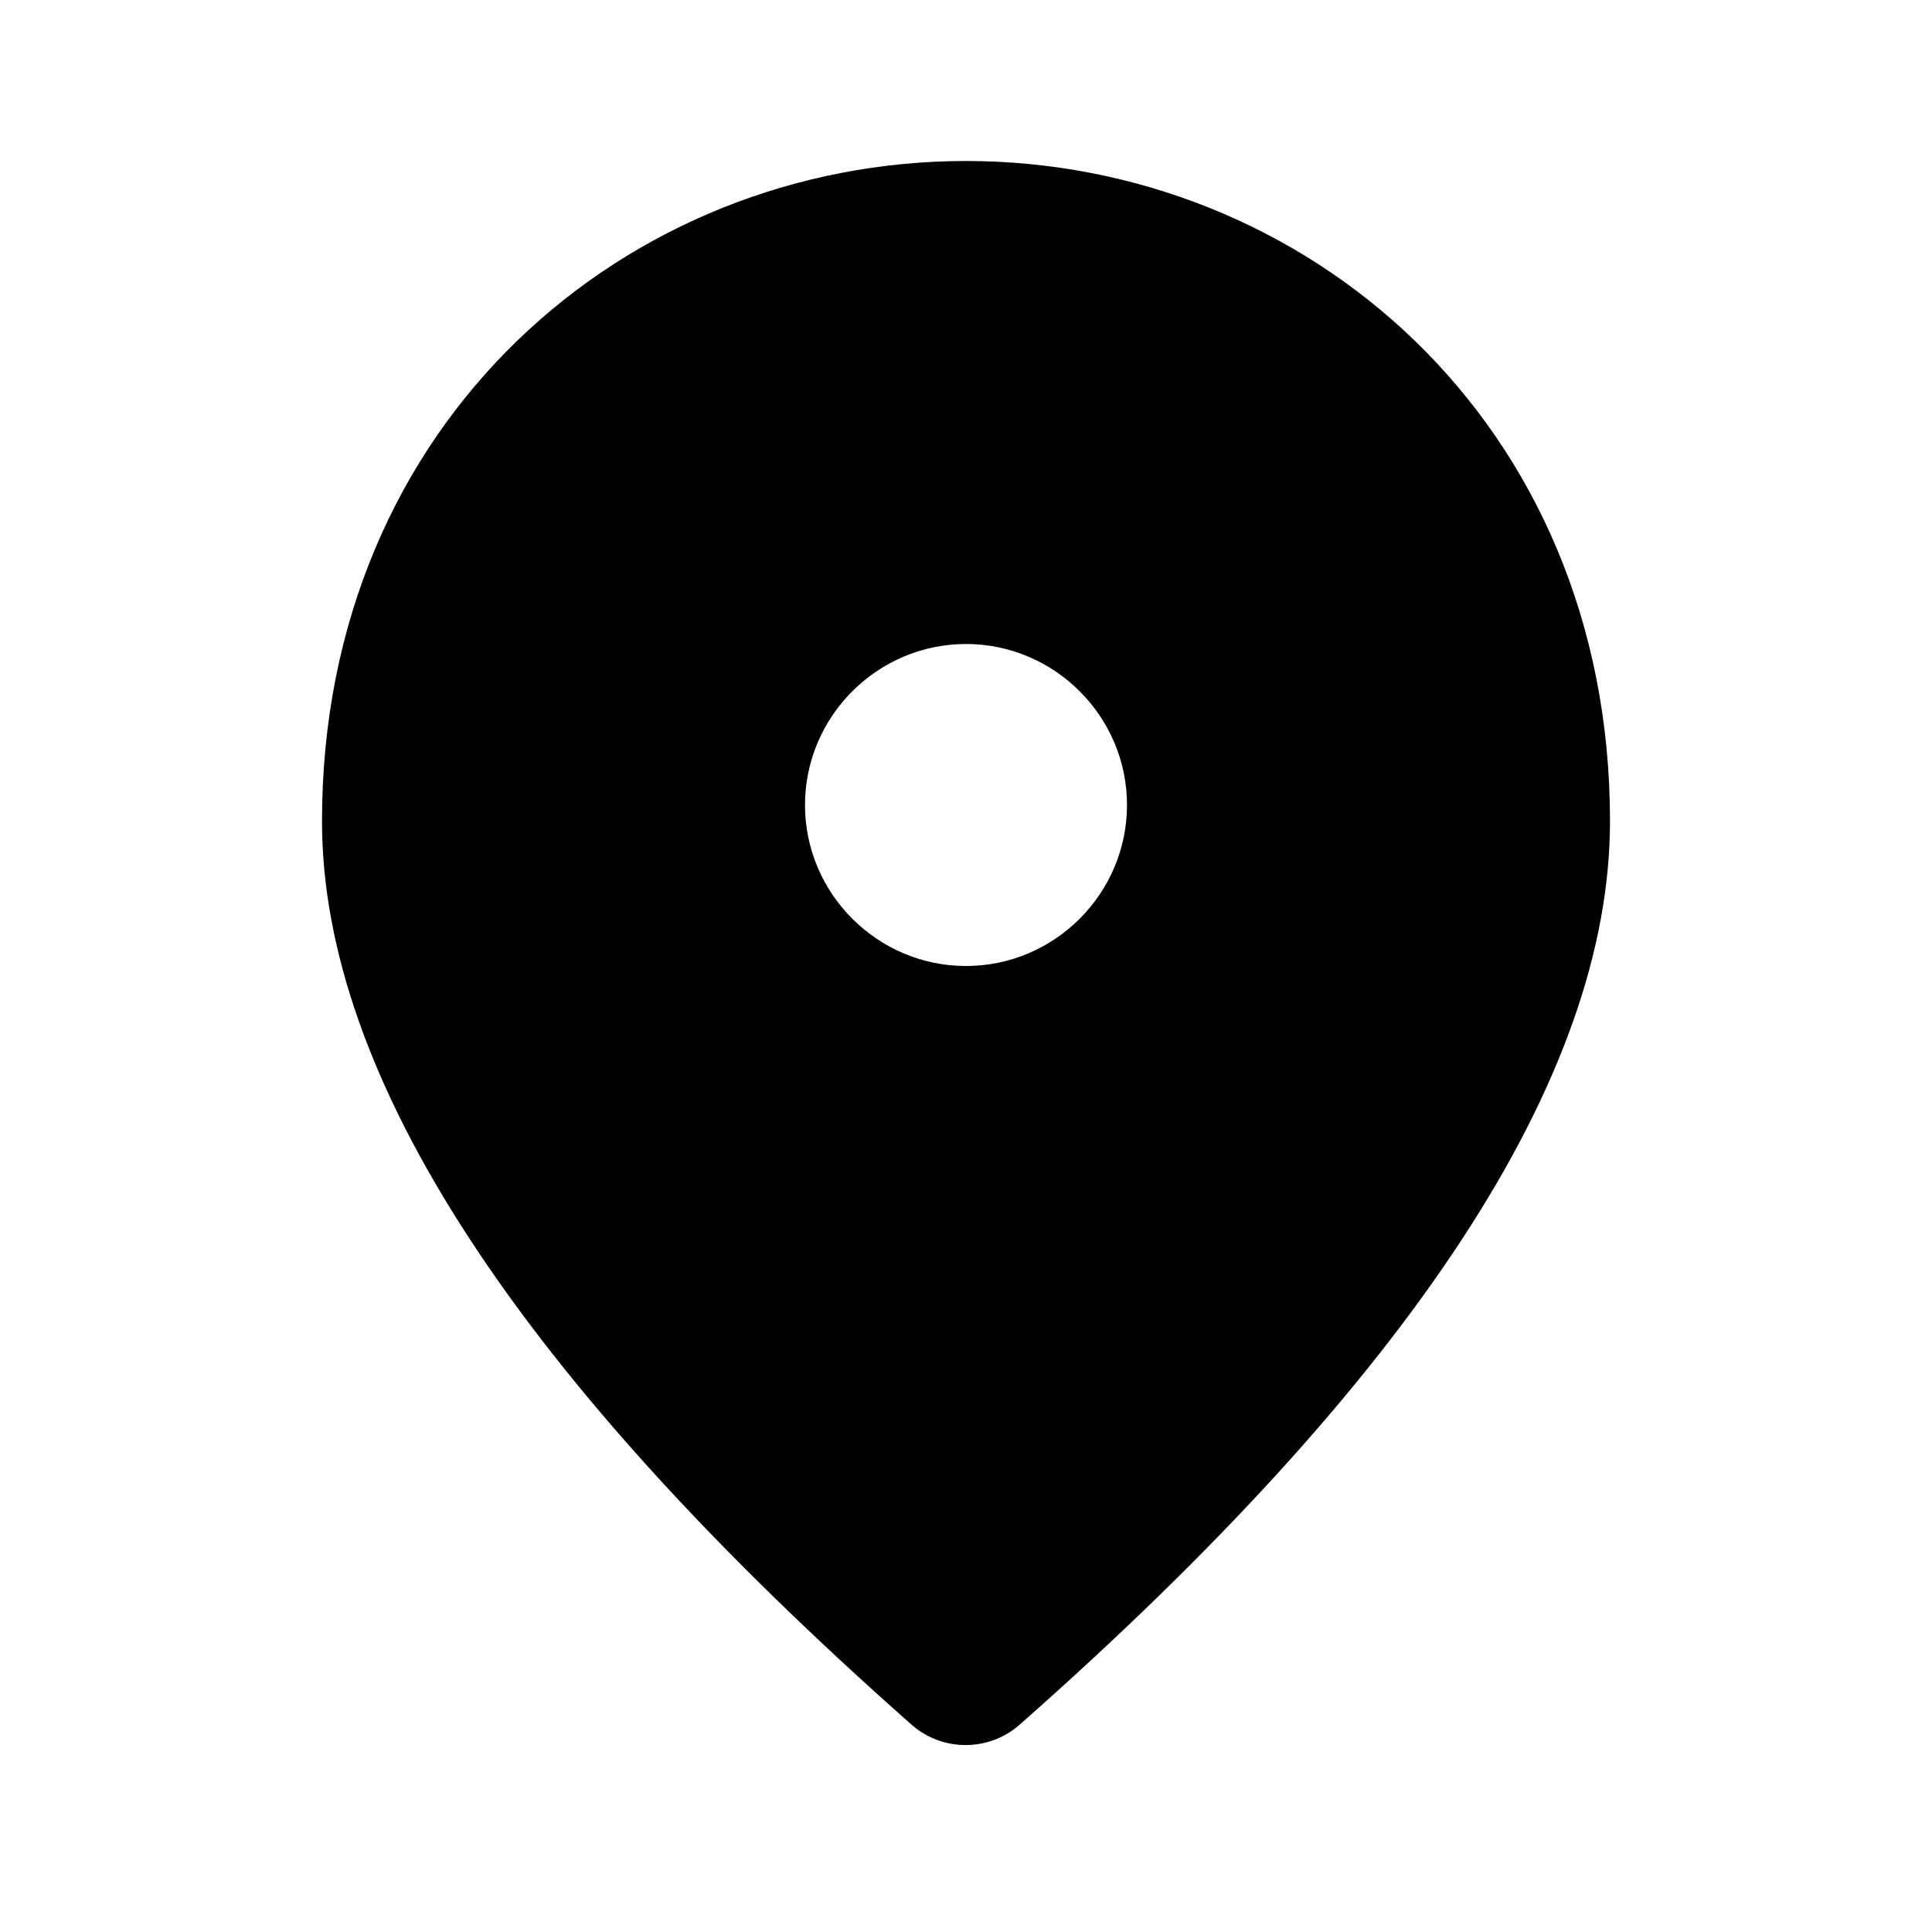
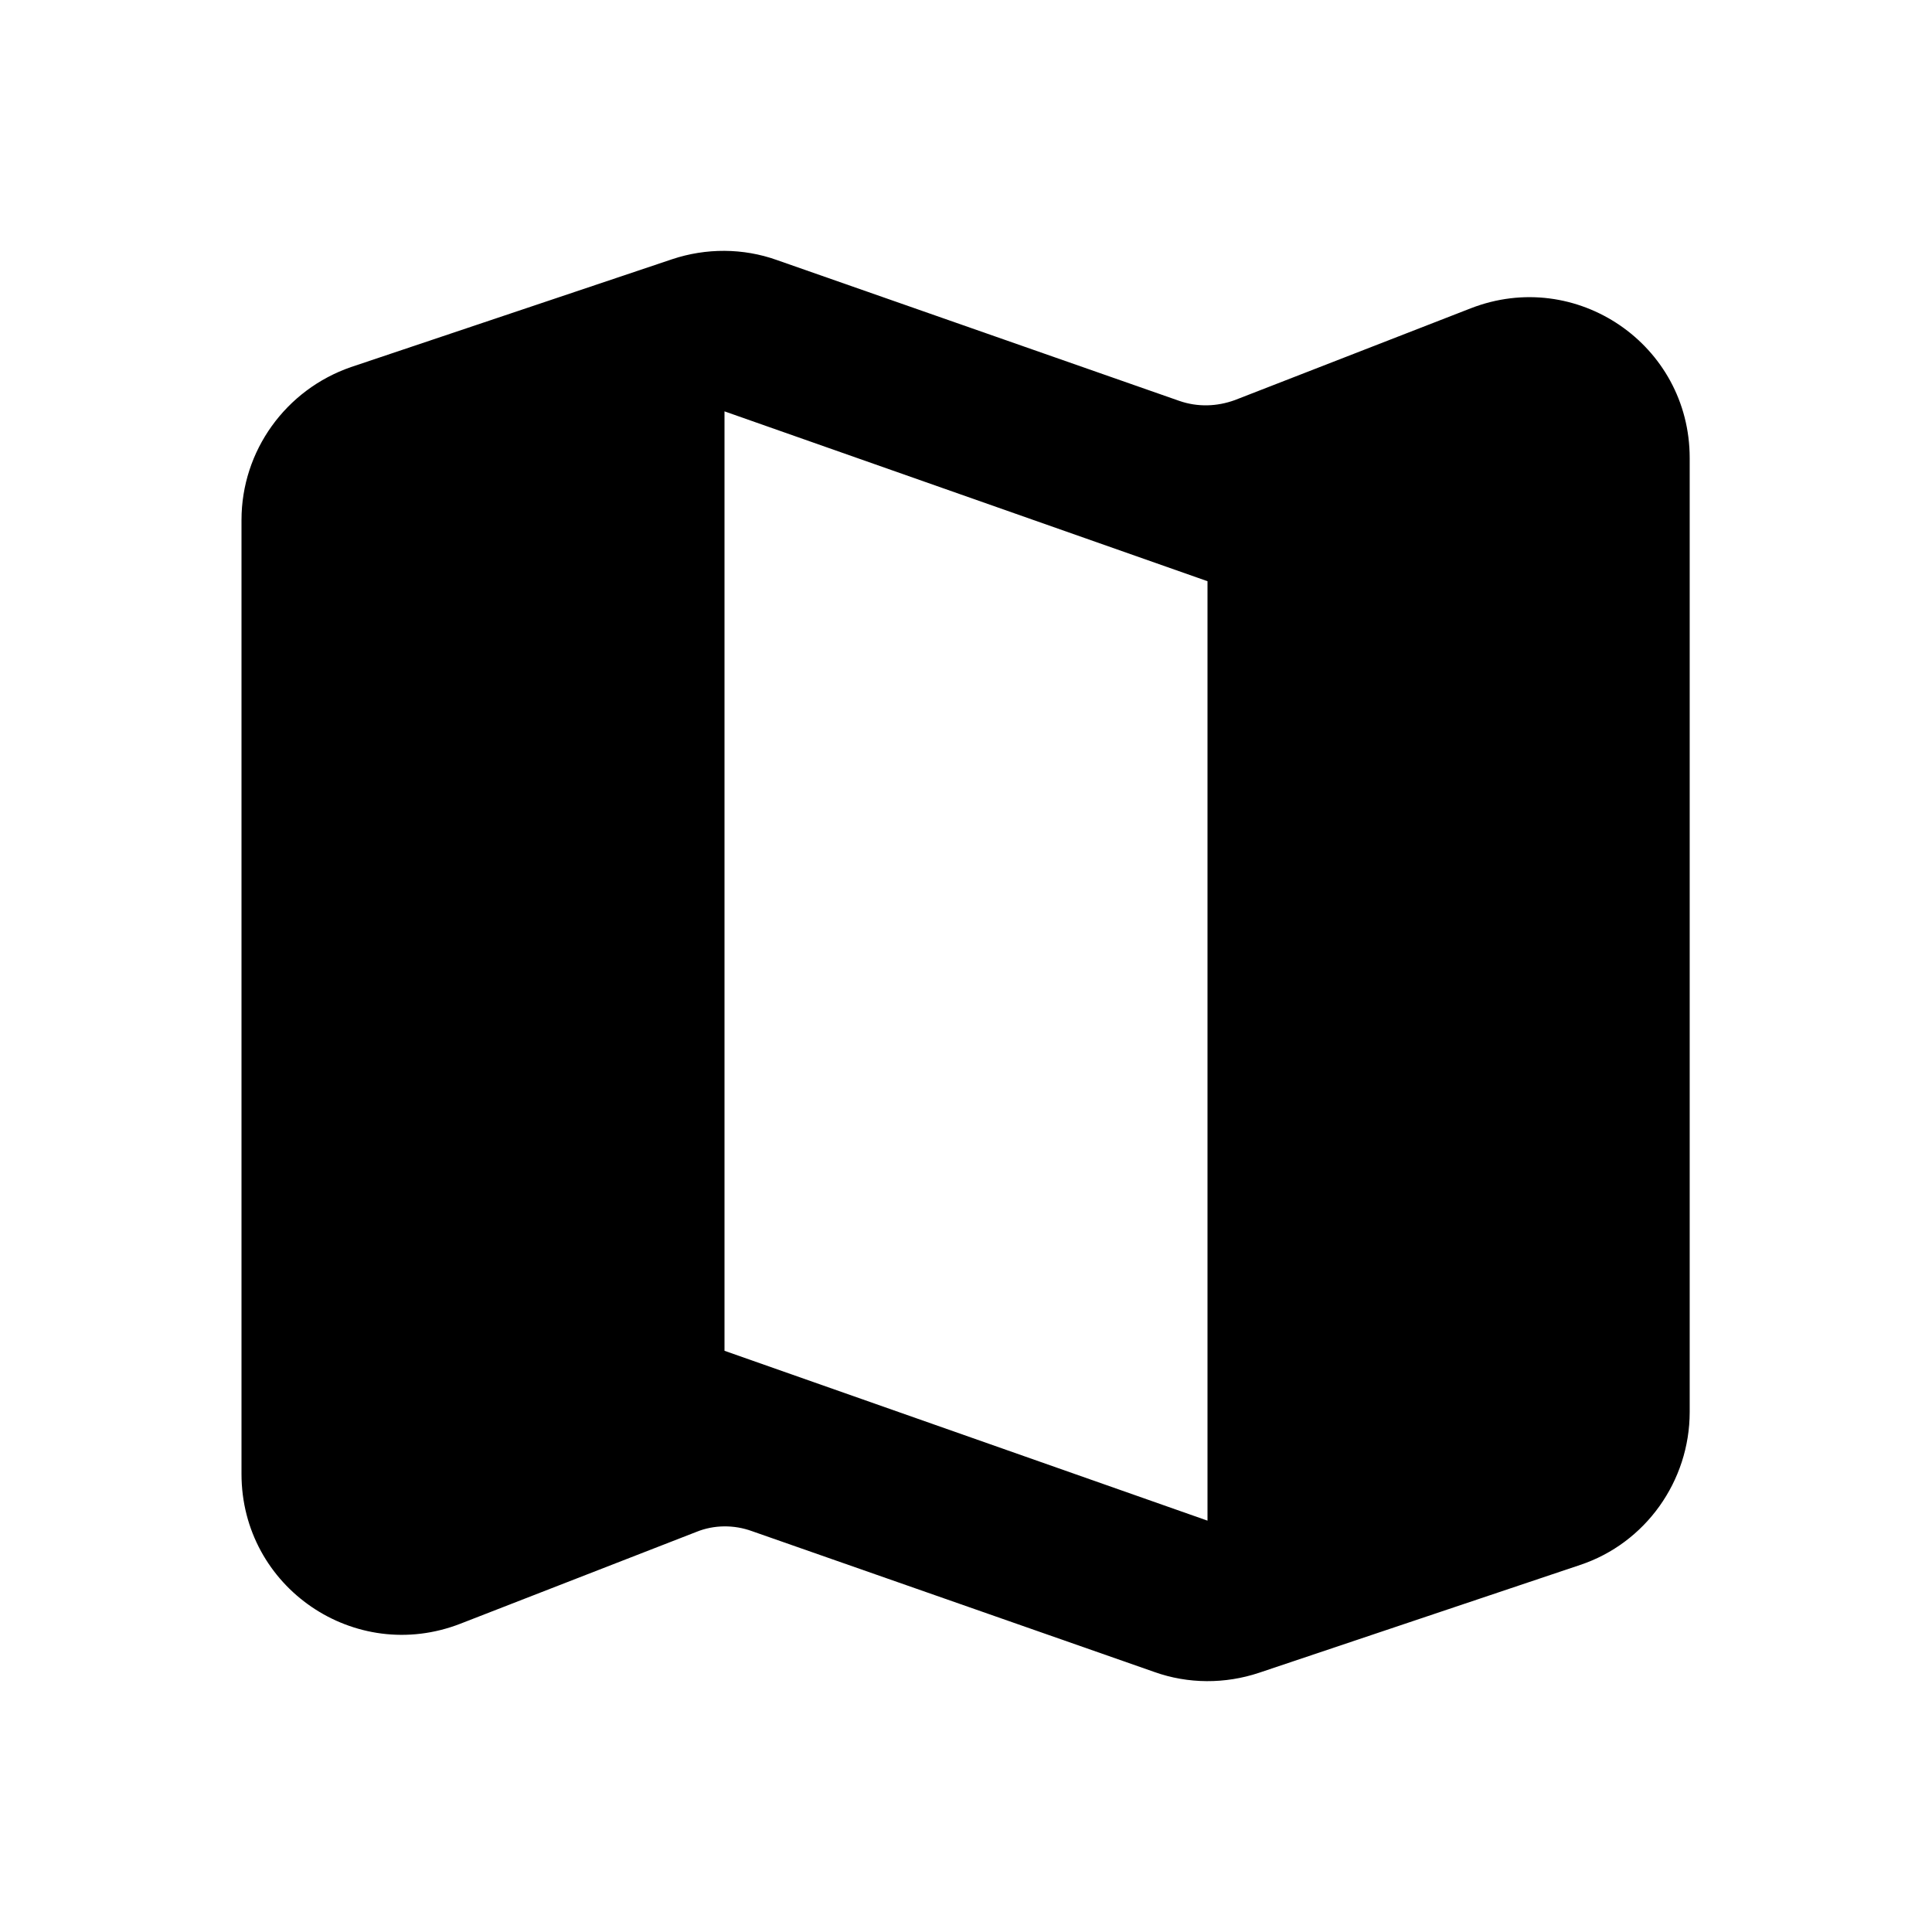
<svg viewBox="0 0 24 24">
-   <path d="M12,12 C13.1,12 14,11.1 14,10 C14,8.9 13.1,8 12,8 C10.9,8 10,8.9 10,10 C10,11.1 10.9,12 12,12 Z M12,2 C16.2,2 20,5.22 20,10.2 C20,13.38 17.55,17.12 12.66,21.43 C12.28,21.76 11.71,21.76 11.33,21.43 C6.45,17.12 4,13.38 4,10.2 C4,5.22 7.8,2 12,2 Z" fill="currentColor" />
+   <path fill="currentColor" d="M14.65,4.98 L9.65,3.23 C9.23,3.08 8.77,3.08 8.35,3.22 L4.36,4.56 C3.55,4.84 3,5.6 3,6.46 L3,18.31 C3,19.72 4.41,20.68 5.72,20.17 L8.65,19.03 C8.87,18.94 9.12,18.94 9.34,19.02 L14.34,20.77 C14.76,20.92 15.22,20.92 15.64,20.78 L19.63,19.44 C20.44,19.17 20.99,18.4 20.99,17.54 L20.99,5.69 C20.99,4.28 19.58,3.32 18.27,3.83 L15.34,4.97 C15.12,5.05 14.88,5.06 14.65,4.98 L14.65,4.98 Z M15,18.89 L9,16.78 L9,5.11 L15,7.22 L15,18.89 Z" />
</svg>
